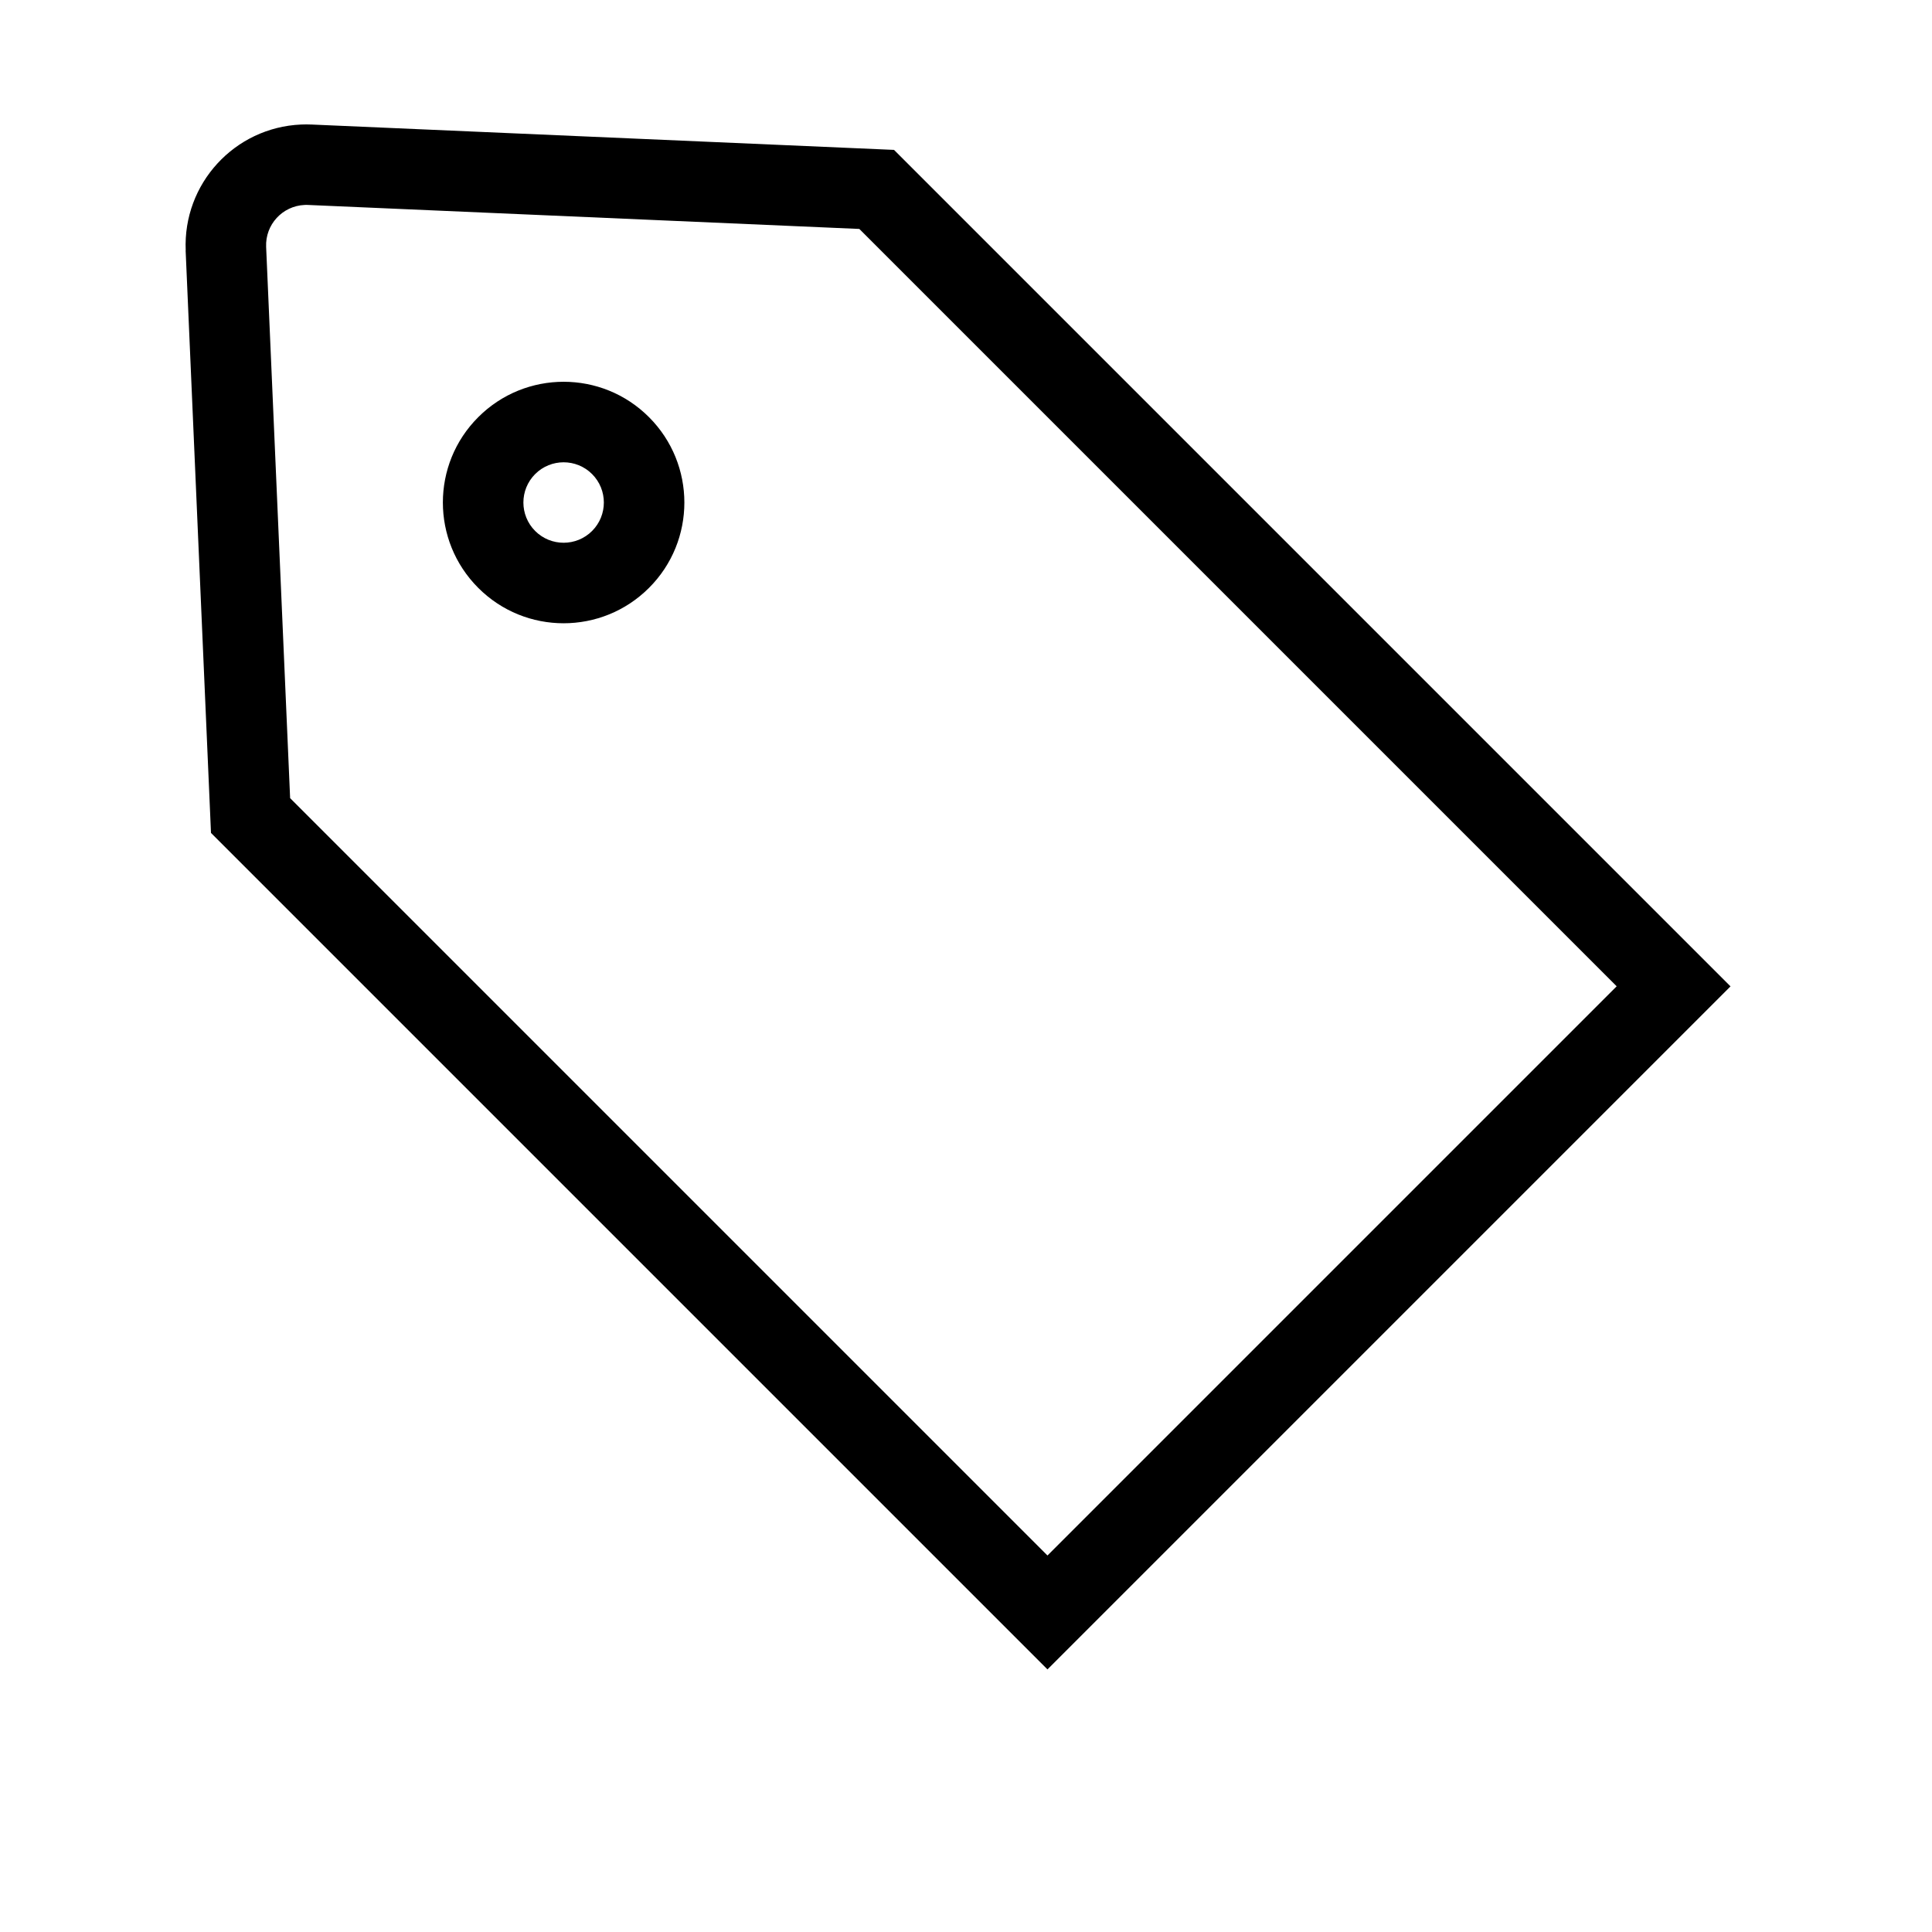
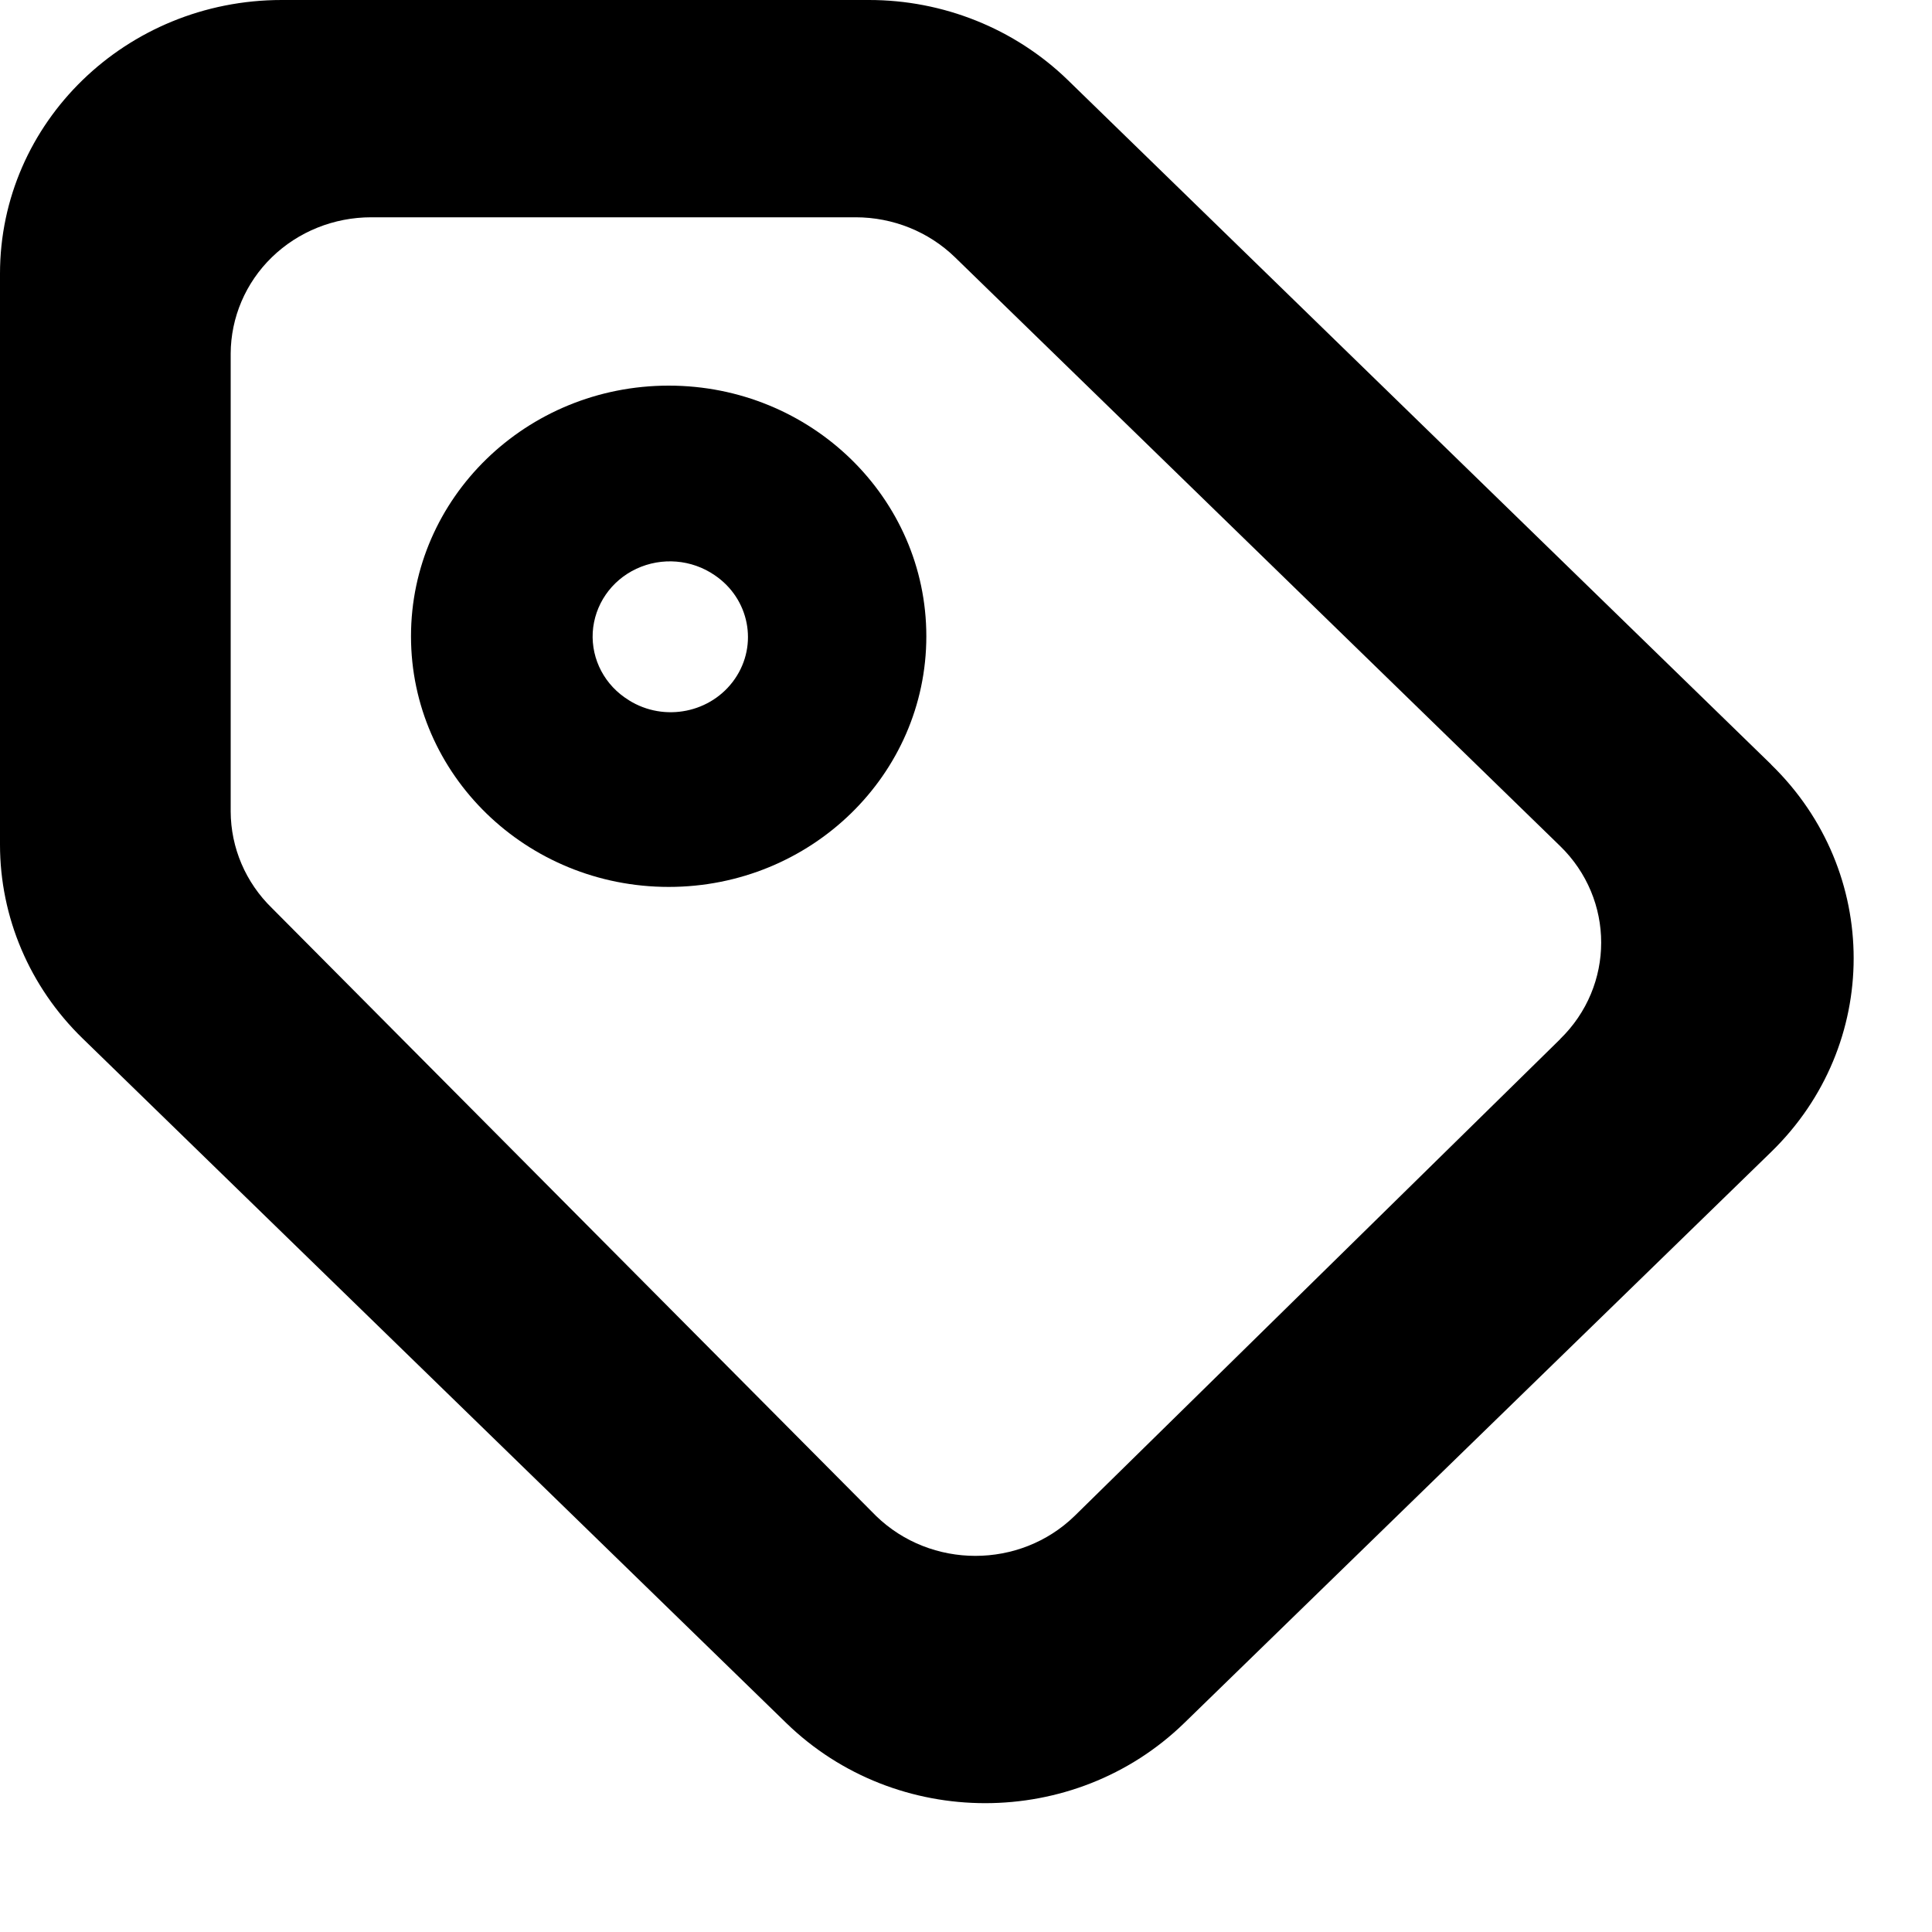
- <svg xmlns="http://www.w3.org/2000/svg" version="1.1" viewBox="0 0 24 24">
-   <path d="M13.012,19.323l7.071,-7.071l-9.408,-9.408l-6.848,-0.298c-0.014,-0.001 -0.029,-0.001 -0.043,0c-0.276,0.012 -0.49,0.245 -0.478,0.521l0.298,6.848l9.408,9.408Zm-10.705,-16.212c-0.036,-0.828 0.606,-1.528 1.433,-1.564c0.043,-0.002 0.087,-0.002 0.13,0l7.236,0.315l10.391,10.391l-8.485,8.485l-10.391,-10.391l-0.315,-7.236Zm5.755,4.192c-0.586,0.586 -1.536,0.586 -2.121,0c-0.586,-0.586 -0.586,-1.536 0,-2.121c0.586,-0.586 1.536,-0.586 2.121,0c0.586,0.586 0.586,1.536 0,2.121Zm-0.707,-0.707c0.195,-0.195 0.195,-0.512 0,-0.707c-0.195,-0.195 -0.512,-0.195 -0.707,0c-0.195,0.195 -0.195,0.512 0,0.707c0.195,0.195 0.512,0.195 0.707,0Z" stroke="none" />
+ <svg xmlns="http://www.w3.org/2000/svg" width="15px" height="15px" viewBox="0 0 15 15" version="1.1">
+   <path d="M13.752,5.936 L8.29,0.621 C7.88,0.223 7.323,-0.001 6.744,2.41376939e-06 L2.187,2.41376939e-06 C0.98,2.41376939e-06 0,0.95 0,2.125 L0,6.558 C0,7.121 0.23,7.662 0.64,8.061 L6.105,13.378 C6.958,14.207 8.341,14.207 9.194,13.378 L13.752,8.943 C14.605,8.113 14.605,6.767 13.752,5.937 L13.752,5.936 Z M12.113,8.068 L8.343,11.77 C7.918,12.183 7.228,12.183 6.802,11.77 L2.112,7.051 C1.907,6.852 1.792,6.582 1.791,6.3 L1.791,2.746 C1.792,2.465 1.907,2.195 2.111,1.997 C2.316,1.798 2.593,1.687 2.882,1.687 L6.643,1.687 C6.933,1.687 7.21,1.799 7.414,1.997 L12.112,6.568 C12.538,6.982 12.538,7.654 12.112,8.068 L12.113,8.068 Z" id="image2" />
+   <path d="M5.192,2.994 C4.087,2.994 3.191,3.865 3.191,4.94 C3.191,6.015 4.087,6.886 5.192,6.886 C6.296,6.886 7.192,6.015 7.192,4.94 C7.192,3.865 6.296,2.994 5.192,2.994 L5.192,2.994 Z M4.882,5.436 C4.697,5.323 4.59,5.121 4.602,4.909 C4.615,4.697 4.744,4.508 4.941,4.416 C5.138,4.324 5.37,4.343 5.549,4.466 C5.818,4.648 5.888,5.005 5.706,5.27 C5.524,5.535 5.158,5.609 4.883,5.437 L4.882,5.436 Z" id="image" />
</svg>
